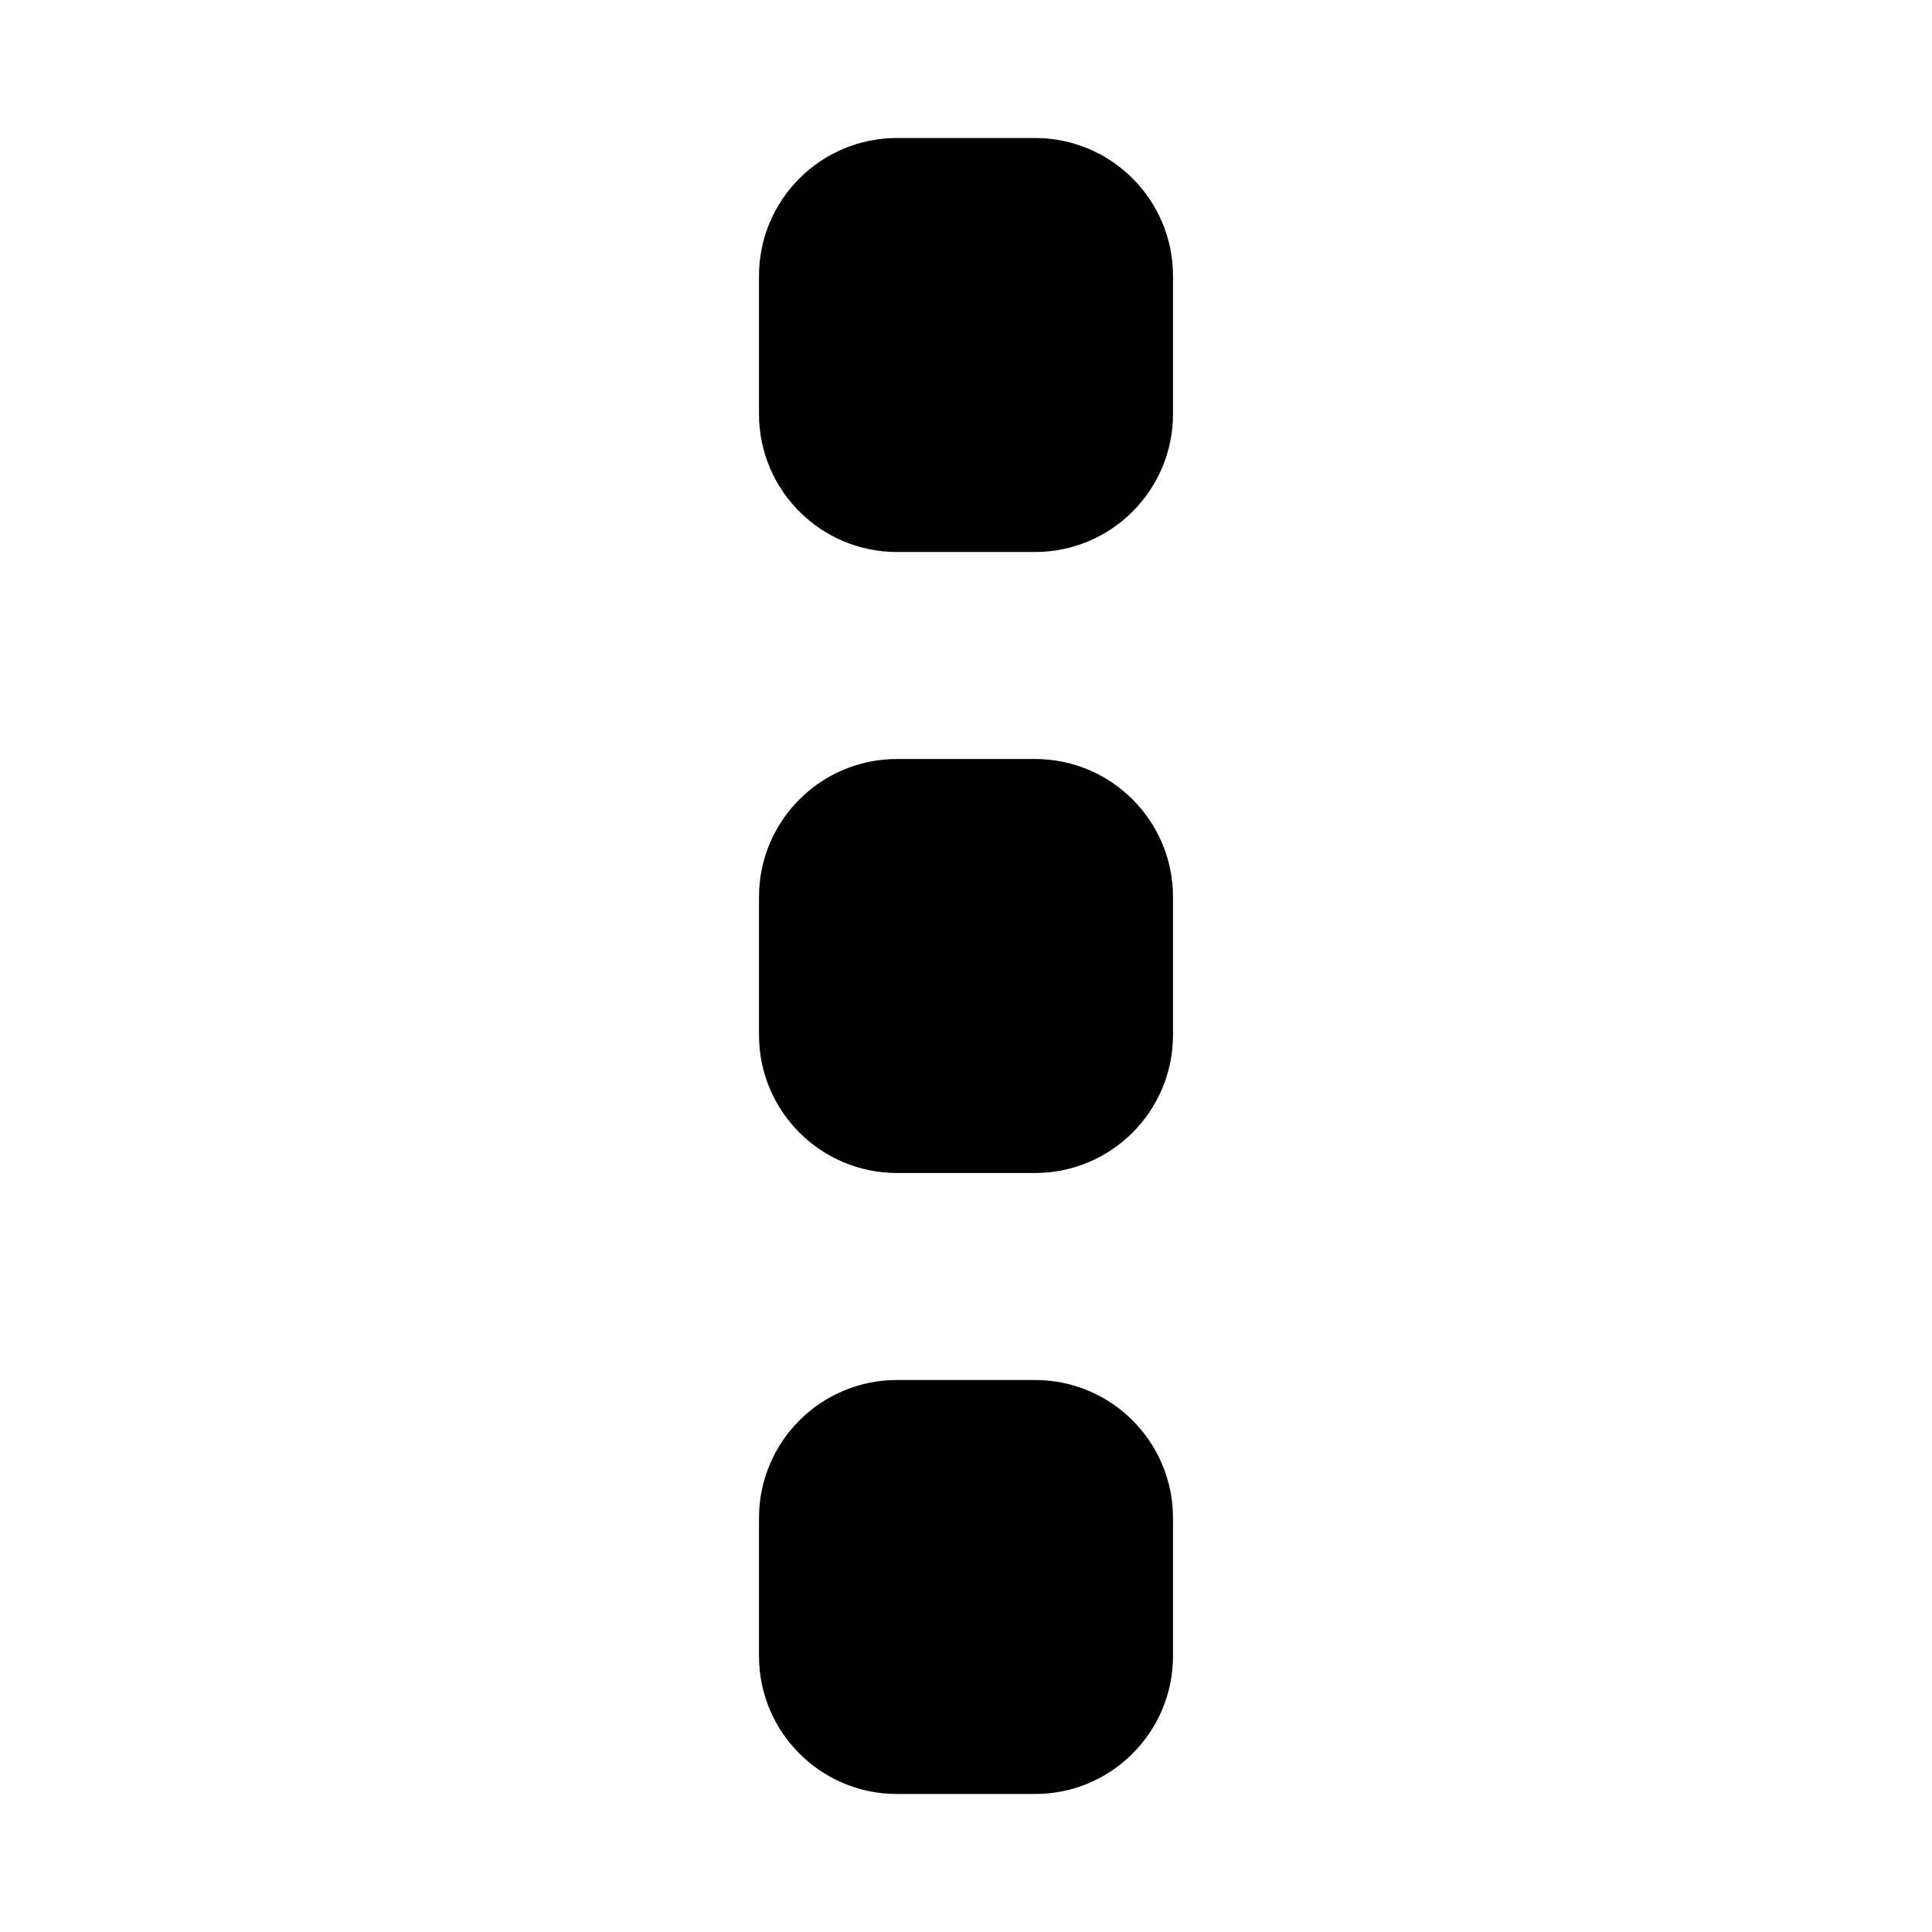
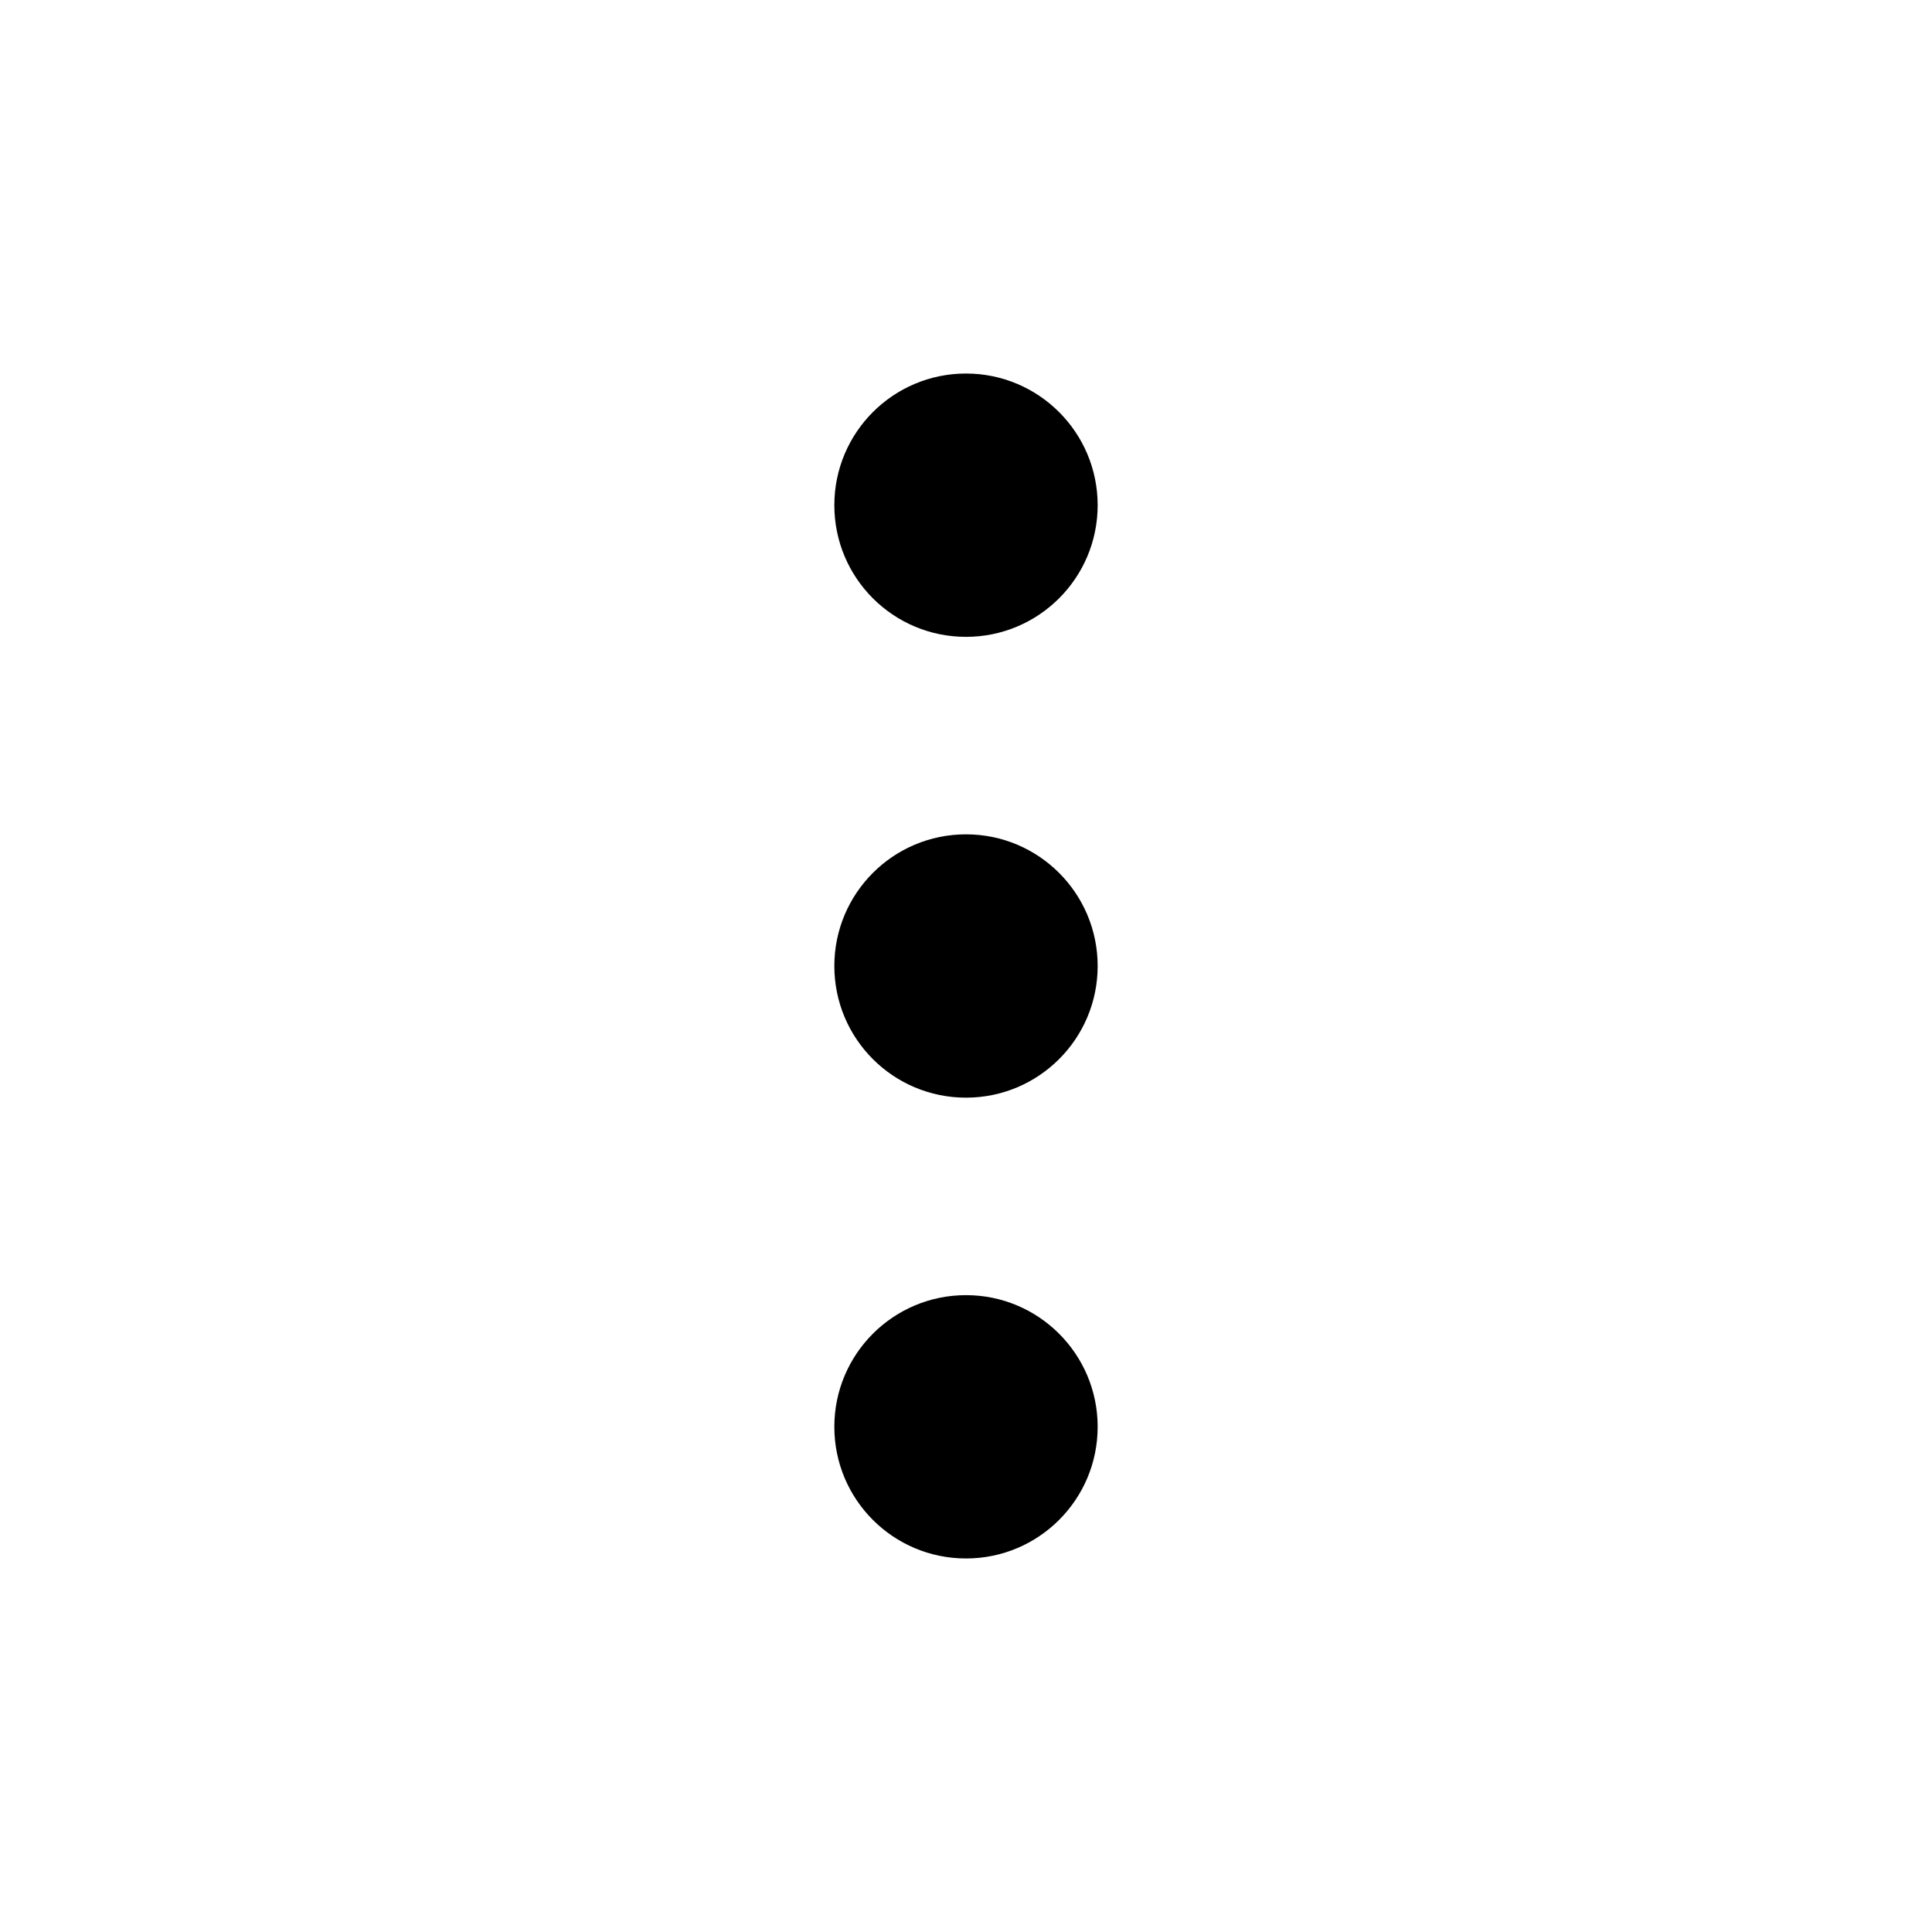
- <svg xmlns="http://www.w3.org/2000/svg" height="280" viewBox="0 0 280 280" width="280">
-   <path d="m150 200c11.046 0 20 8.954 20 20v20c0 11.046-8.954 20-20 20h-20c-11.046 0-20-8.954-20-20v-20c0-11.046 8.954-20 20-20zm0-90c11.046 0 20 8.954 20 20v20c0 11.046-8.954 20-20 20h-20c-11.046 0-20-8.954-20-20v-20c0-11.046 8.954-20 20-20zm0-90c11.046 0 20 8.954 20 20v20c0 11.046-8.954 20-20 20h-20c-11.046 0-20-8.954-20-20v-20c0-11.046 8.954-20 20-20z" />
+ <svg xmlns="http://www.w3.org/2000/svg" height="642" viewBox="0 0 642 642" width="642">
+   <path d="m474.125 277.25c24.172 0 43.75 19.578 43.75 43.75 0 24.15-19.578 43.75-43.75 43.75-24.194 0-43.75-19.6-43.75-43.75 0-24.172 19.556-43.75 43.75-43.75zm-153.125 0c24.172 0 43.75 19.578 43.75 43.75 0 24.15-19.578 43.75-43.75 43.75-24.194 0-43.75-19.6-43.75-43.75 0-24.172 19.556-43.75 43.75-43.75zm-153.125 0c24.172 0 43.75 19.578 43.75 43.75 0 24.15-19.578 43.75-43.75 43.75-24.194 0-43.75-19.6-43.75-43.75 0-24.172 19.556-43.75 43.75-43.75z" fill-rule="evenodd" transform="matrix(0 -1 1 0 0 642)" />
</svg>
